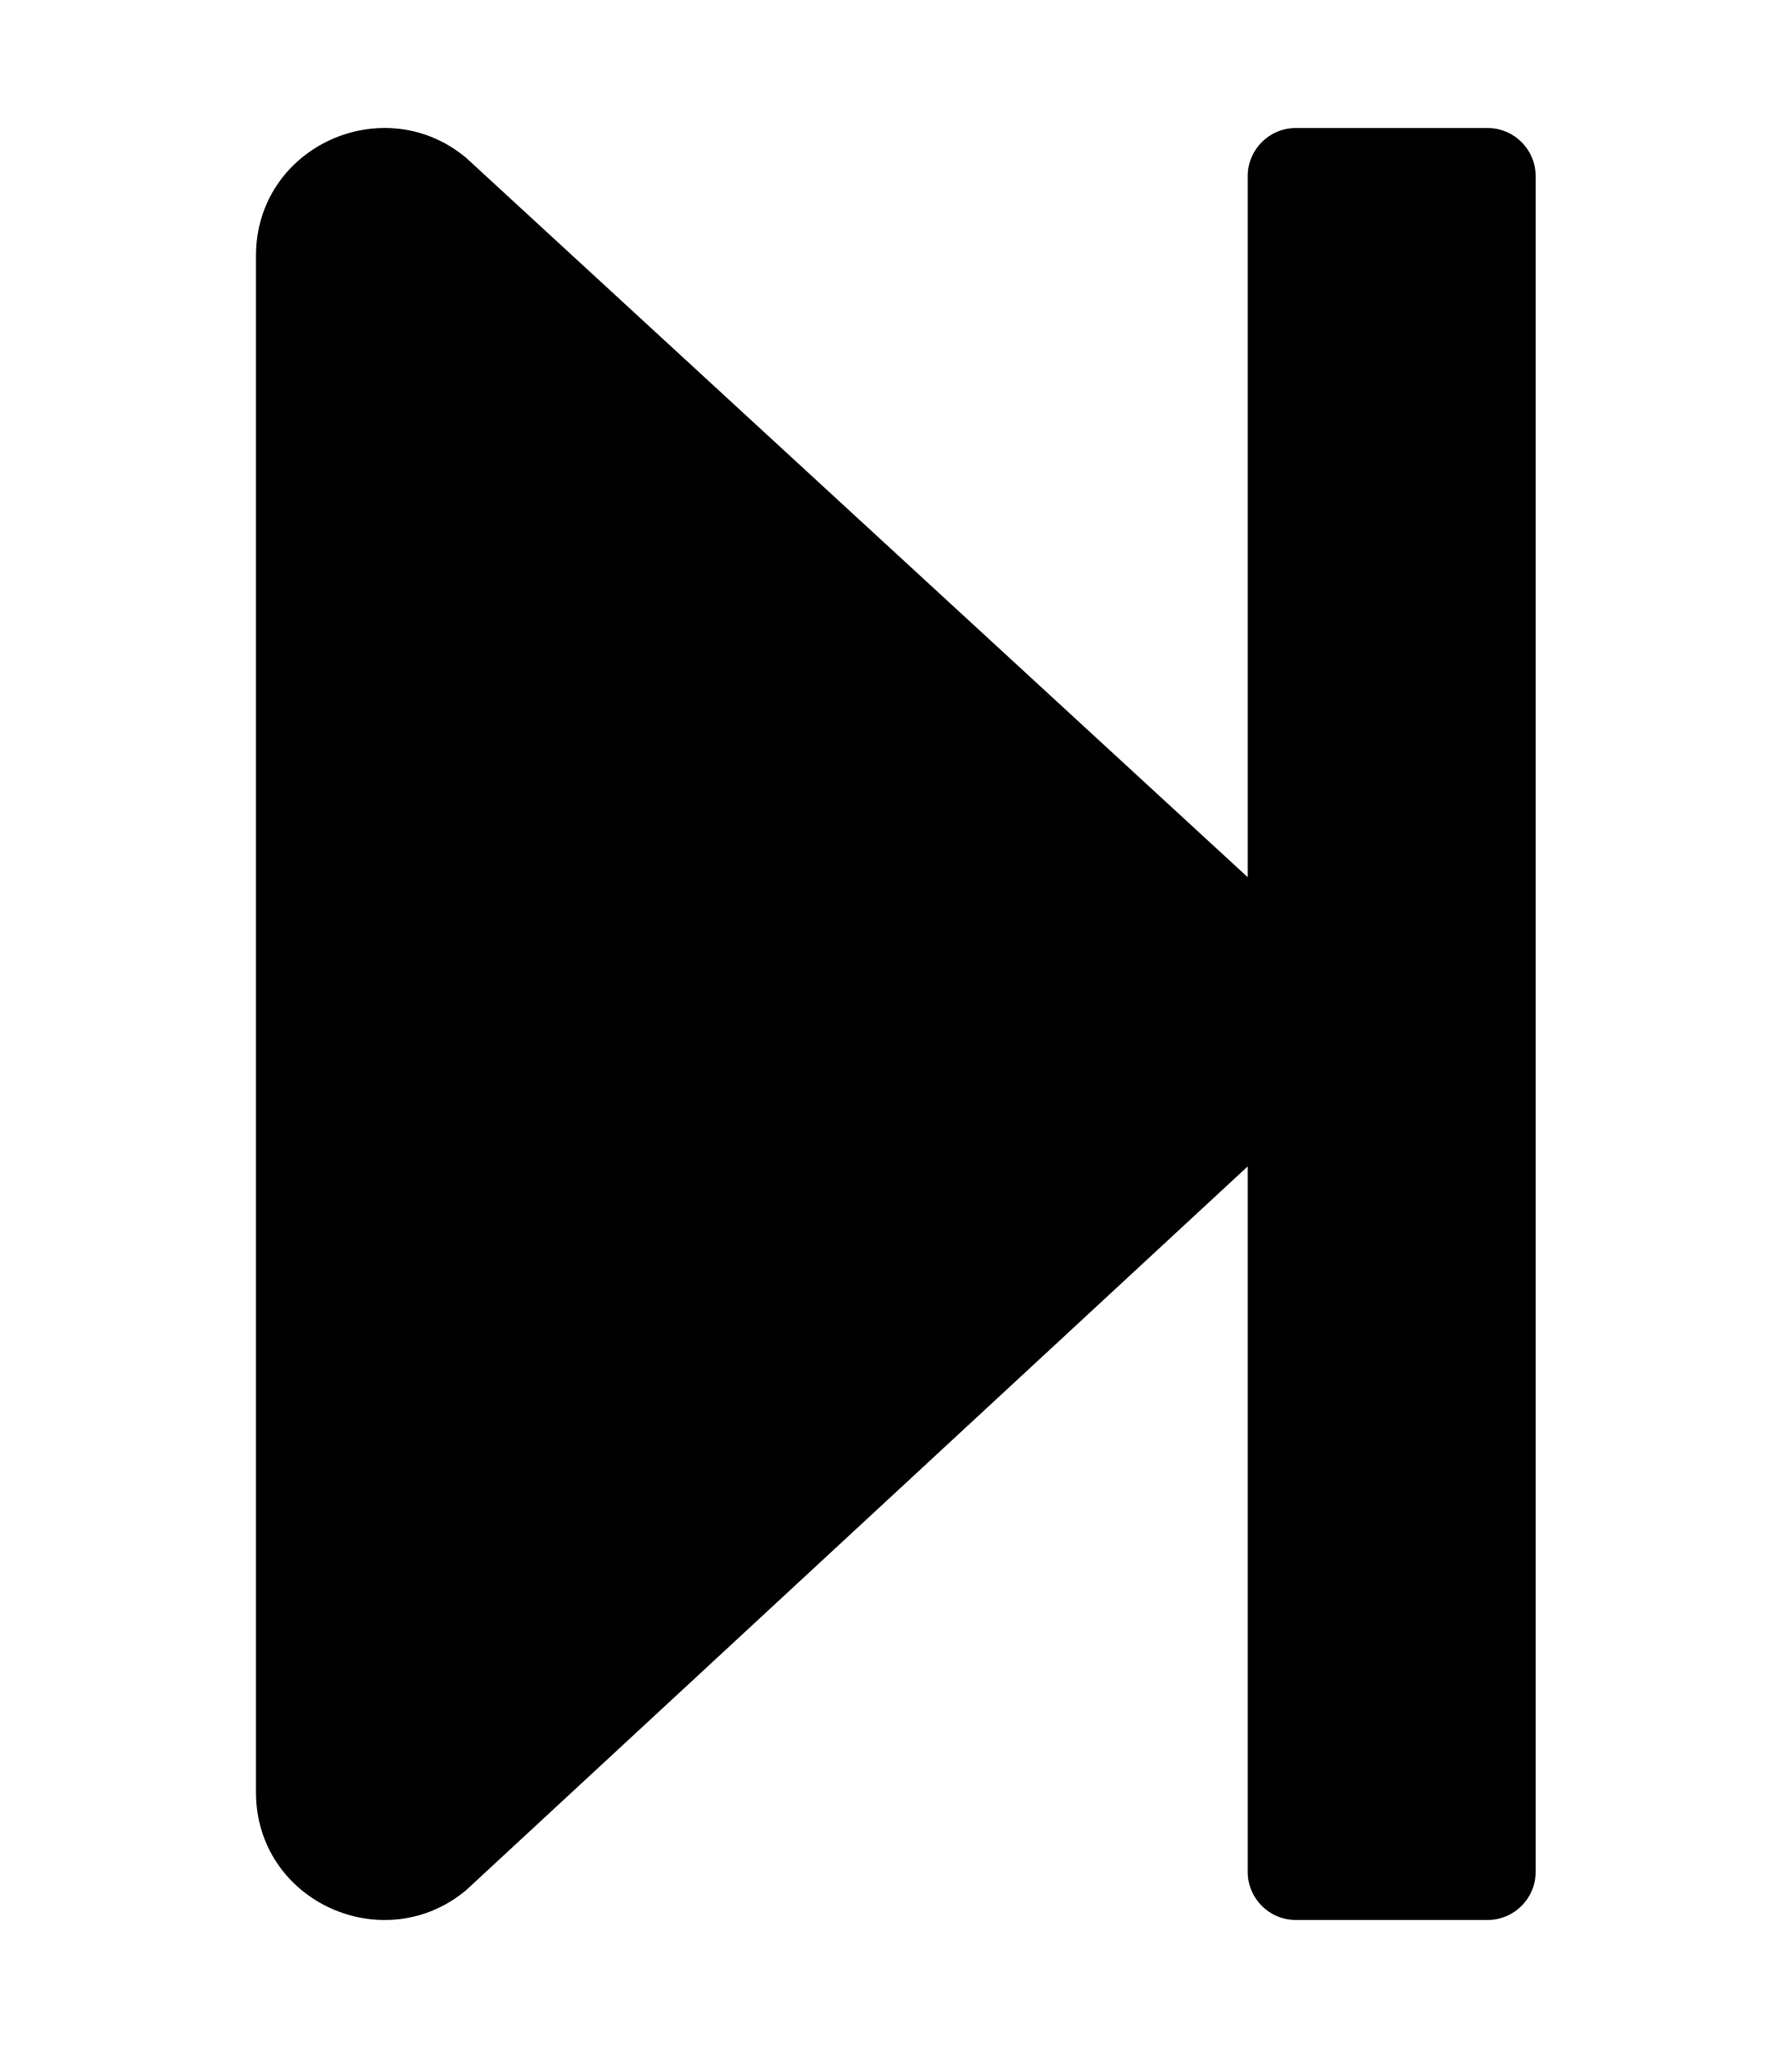
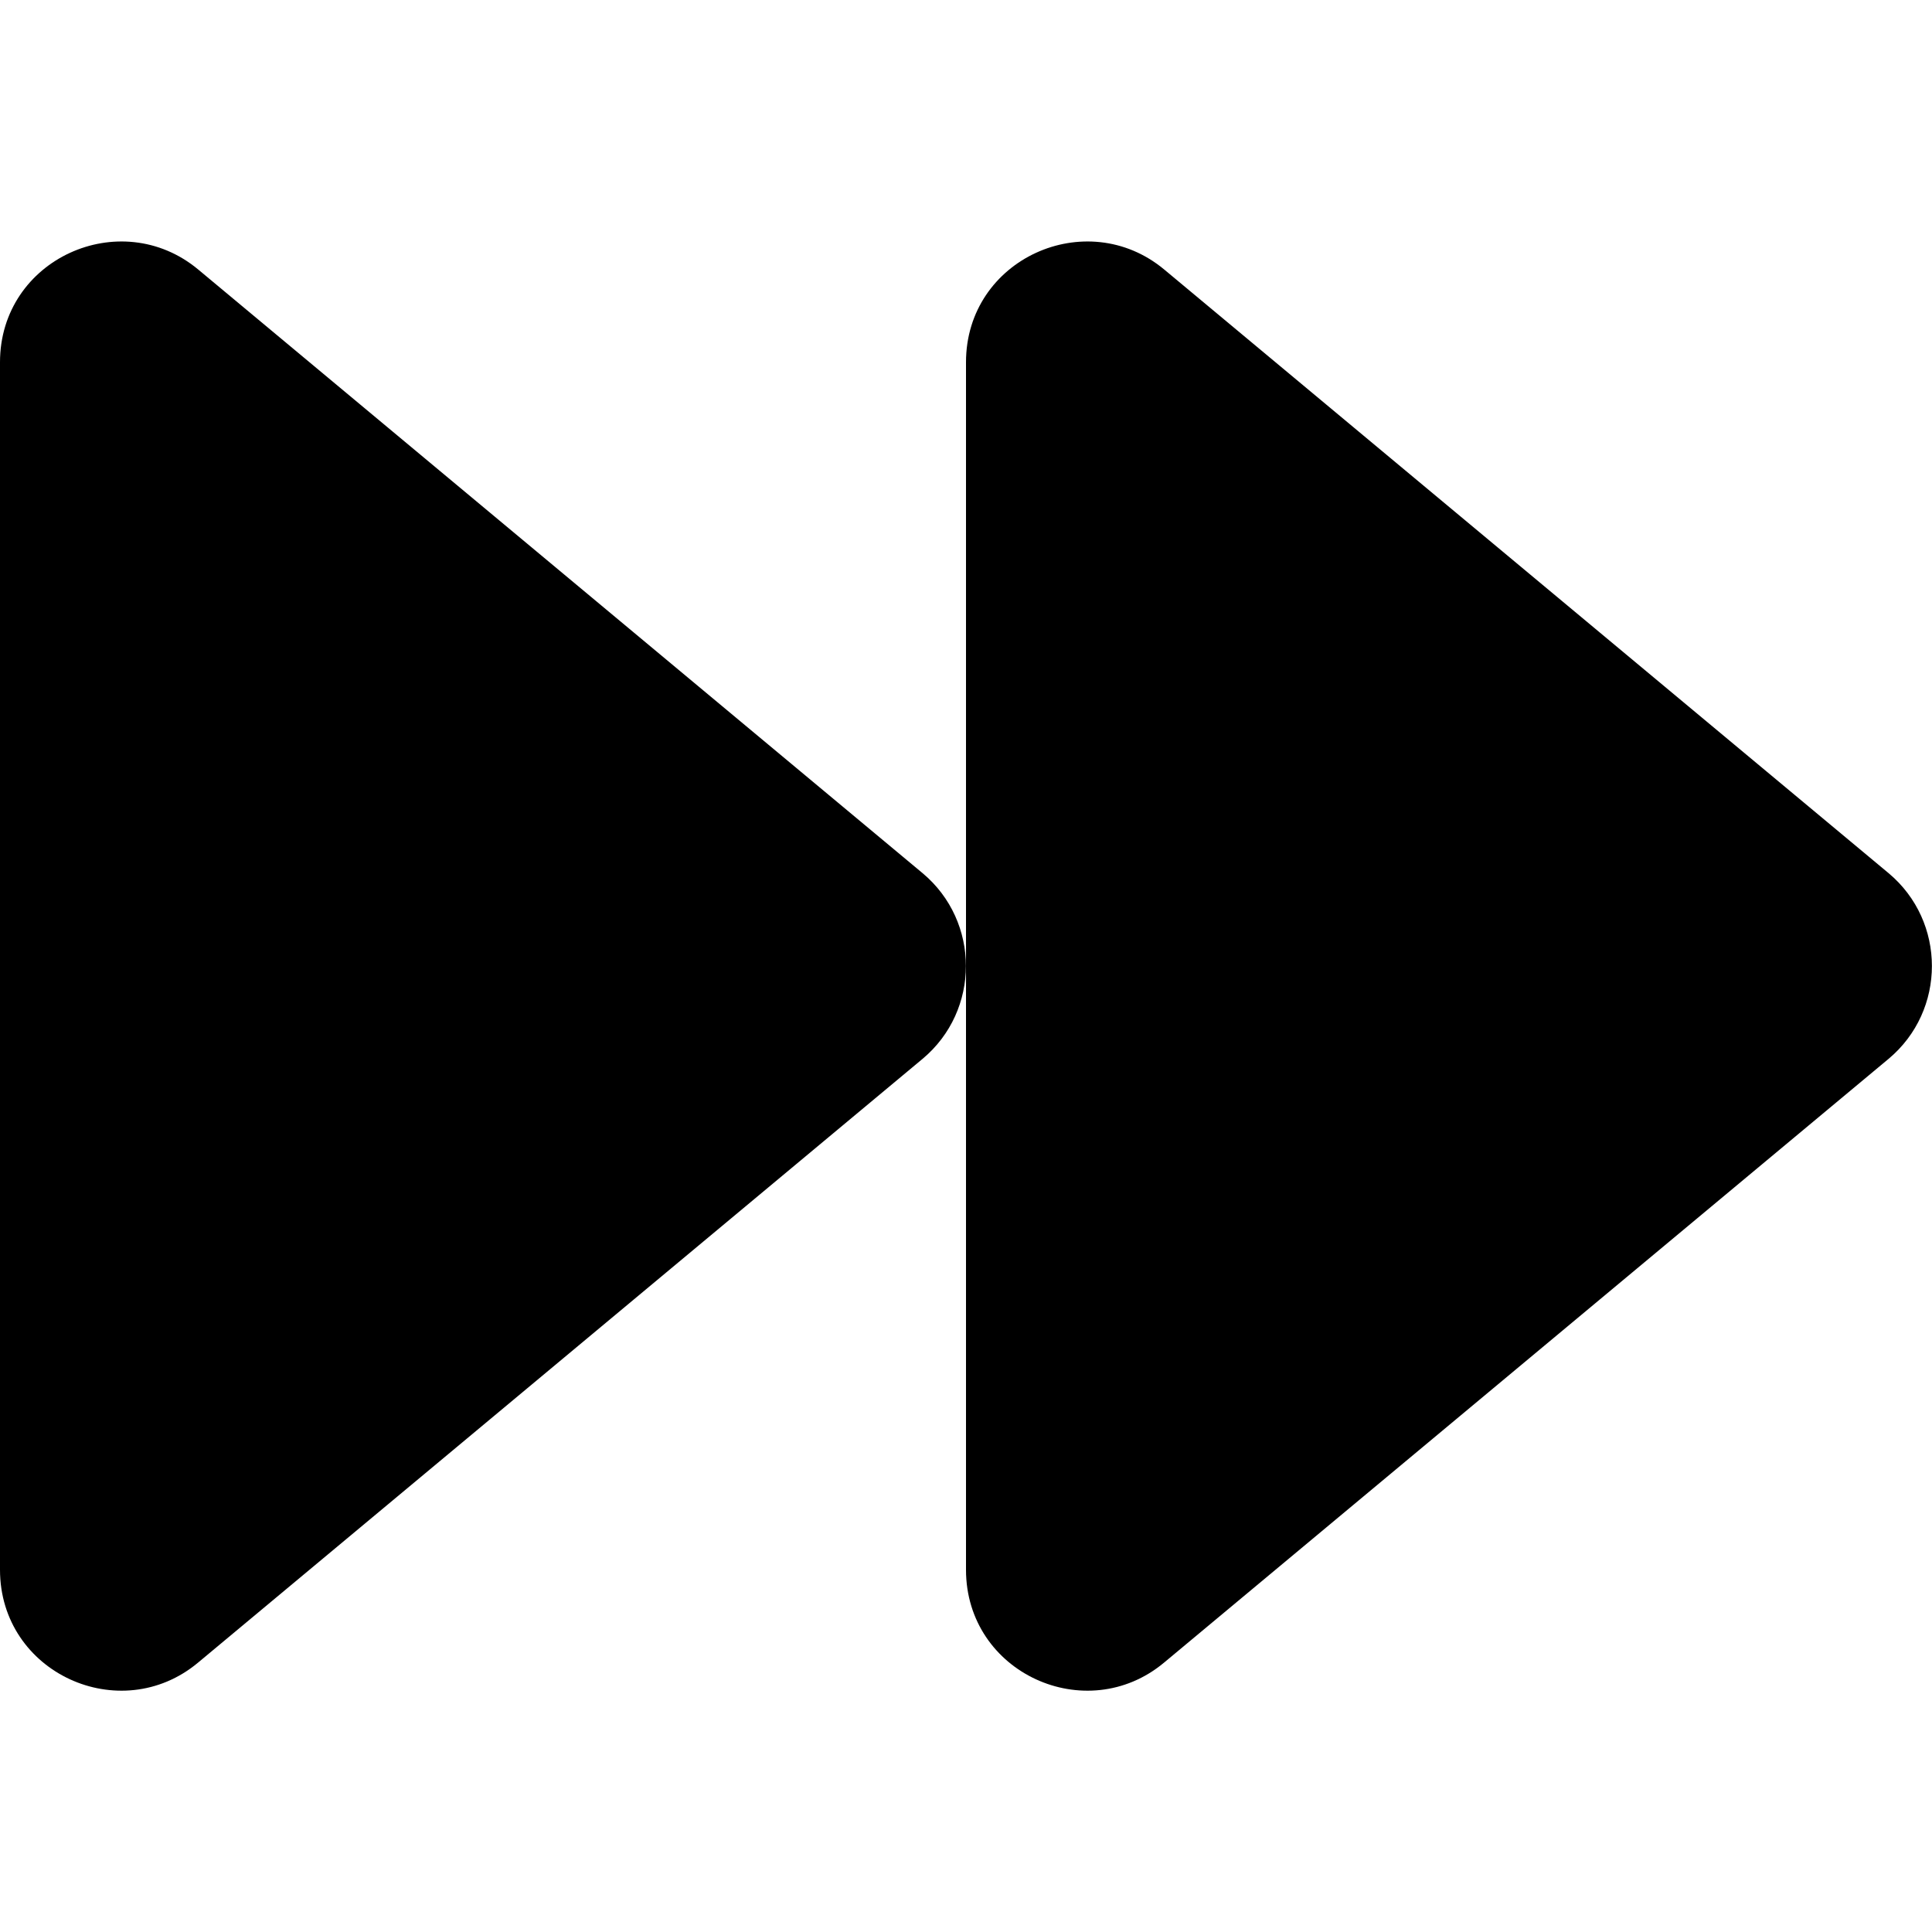
- <svg xmlns="http://www.w3.org/2000/svg" aria-hidden="true" focusable="false" data-prefix="fas" data-icon="step-forward" class="svg-inline--fa fa-step-forward fa-w-14" role="img" viewBox="0 0 448 512">
-   <path fill="currentColor" d="M384 44v424c0 6.6-5.4 12-12 12h-48c-6.6 0-12-5.4-12-12V291.6l-195.5 181C95.9 489.7 64 475.4 64 448V64c0-27.4 31.9-41.7 52.5-24.6L312 219.3V44c0-6.6 5.4-12 12-12h48c6.6 0 12 5.4 12 12z" />
+ <svg xmlns="http://www.w3.org/2000/svg" t="1636029457102" class="icon" viewBox="0 0 1024 1024" version="1.1" p-id="1898" width="200" height="200">
+   <path d="M1001 462.8l-384-320C575.8 108.6 512 137.2 512 192v640c0 54.8 63.8 83.6 105 49.2l384-320c30.6-25.6 30.6-72.8 0-98.4z m-512 0l-384-320C63.8 108.6 0 137.2 0 192v640c0 54.8 63.8 83.6 105 49.2l384-320c30.6-25.6 30.6-72.8 0-98.4z" fill="currentColor" p-id="1899" />
</svg>
